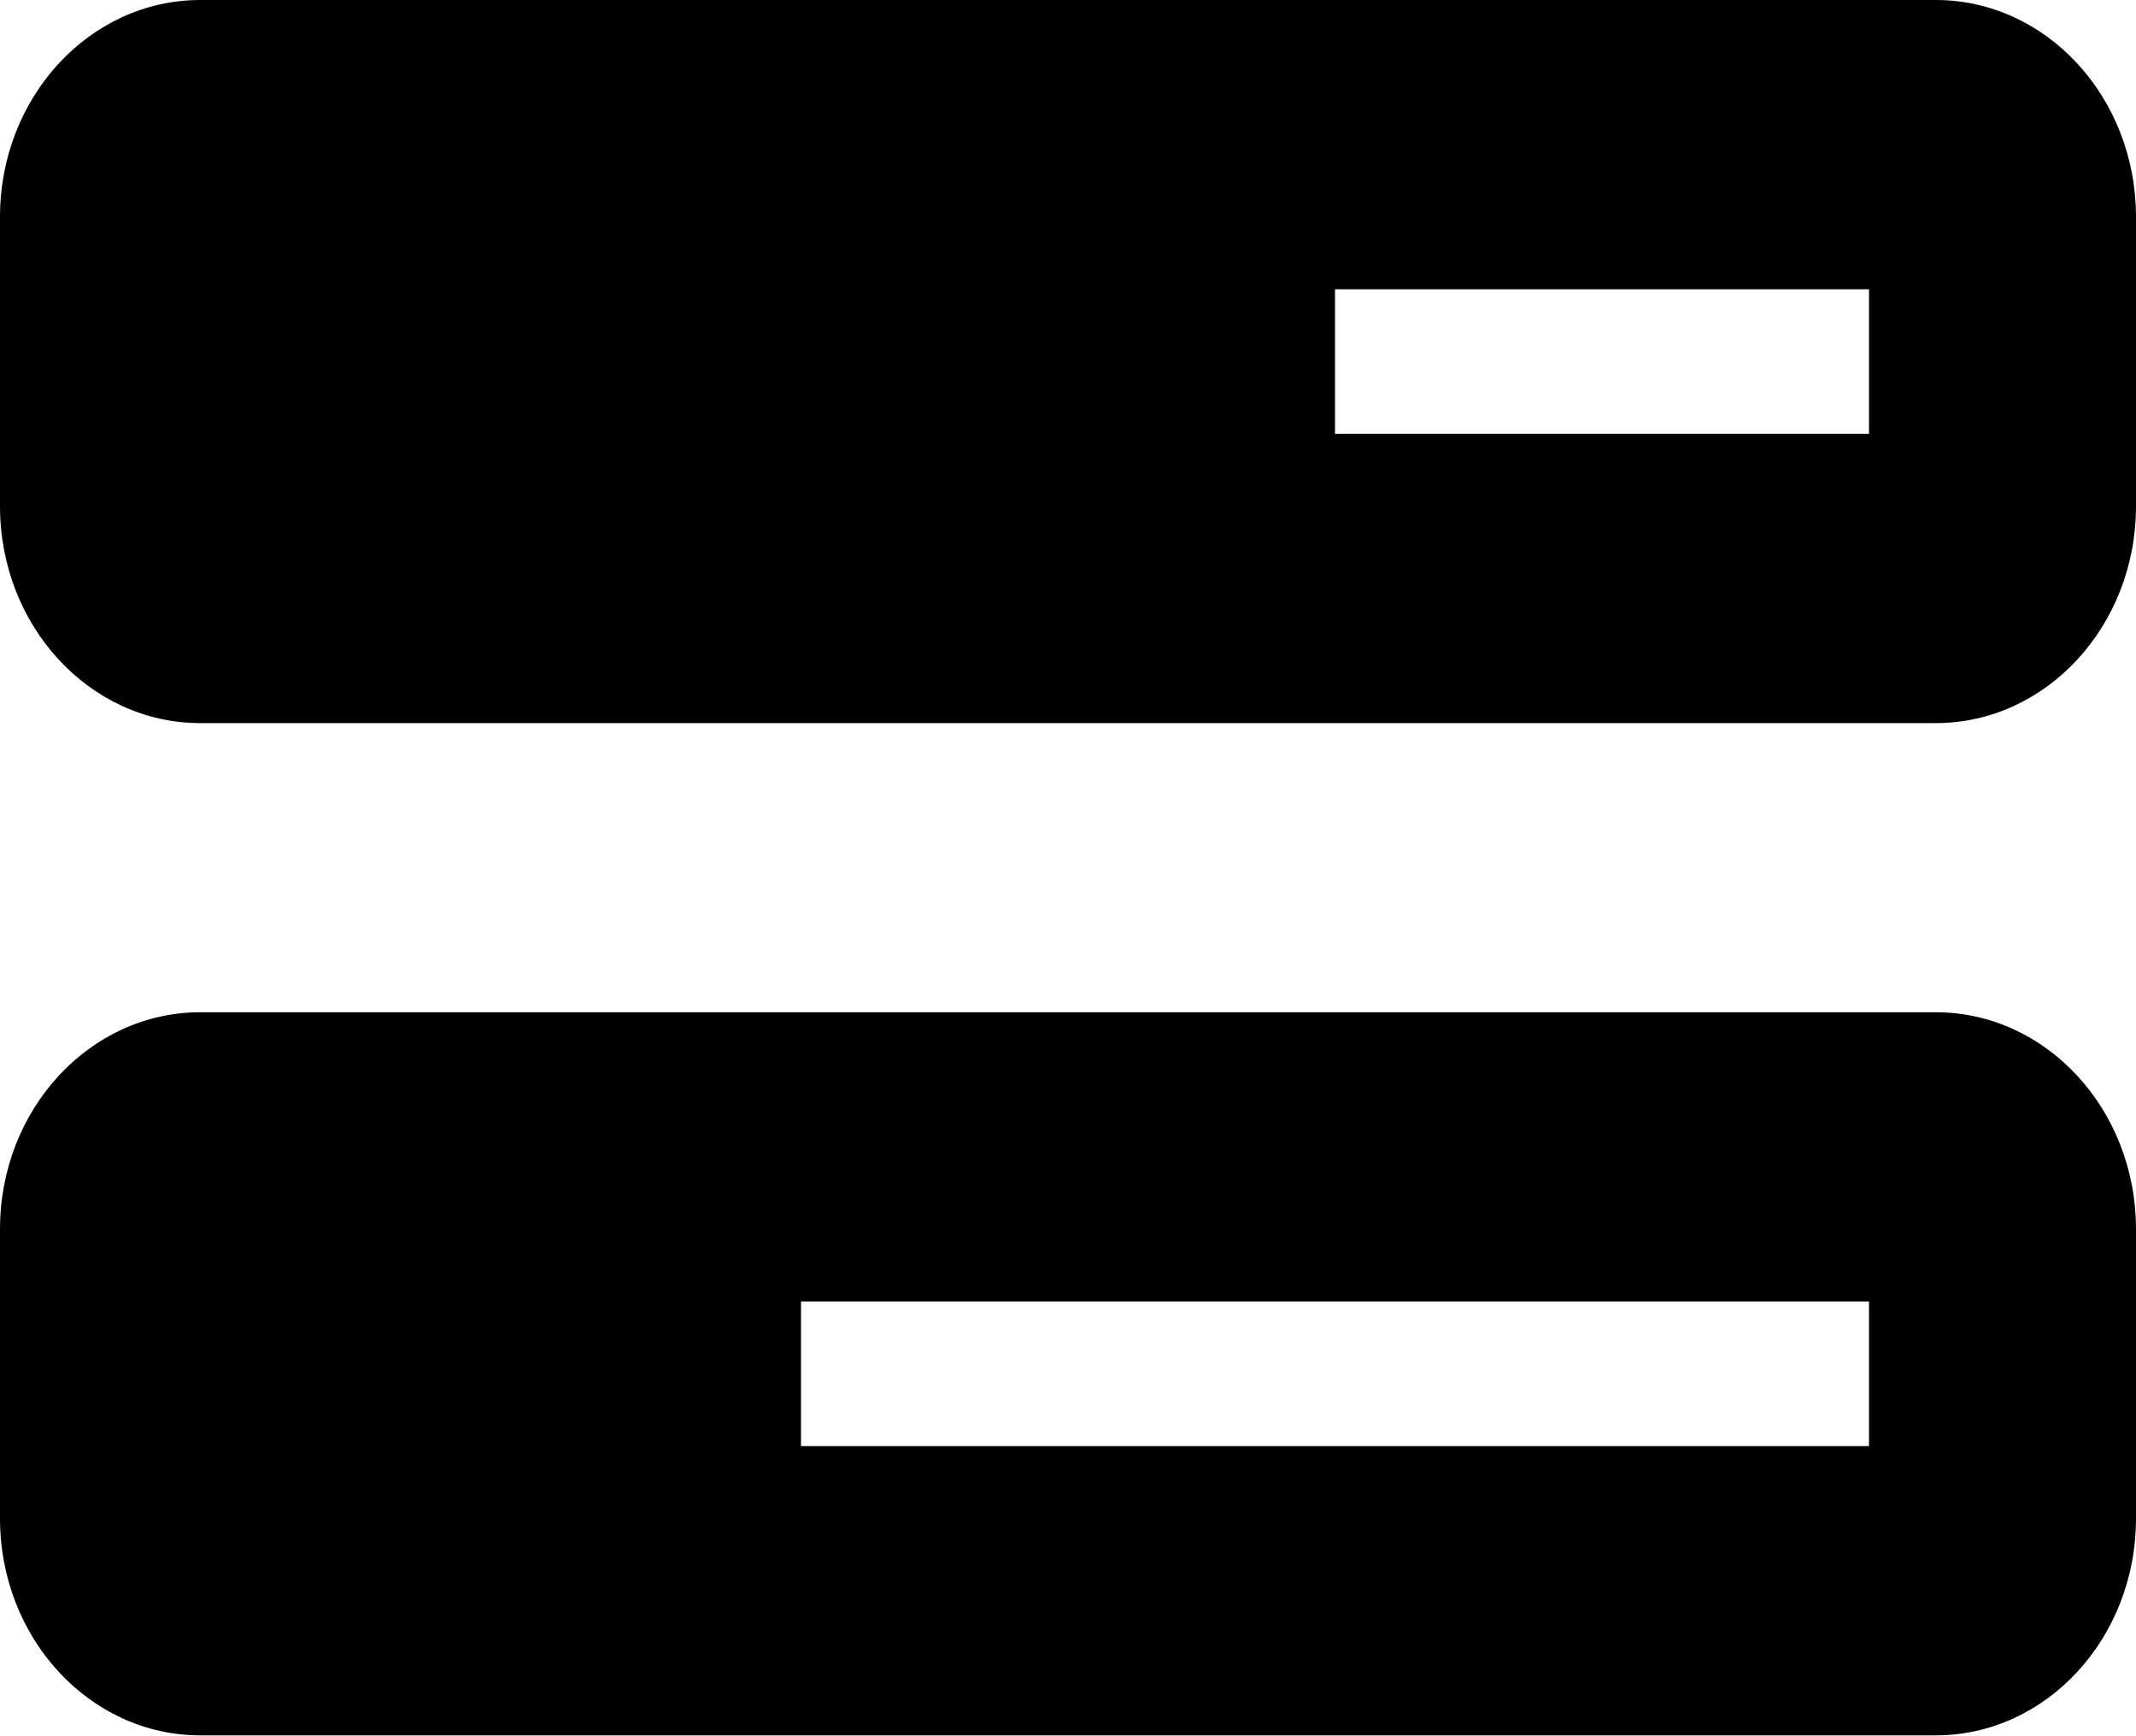
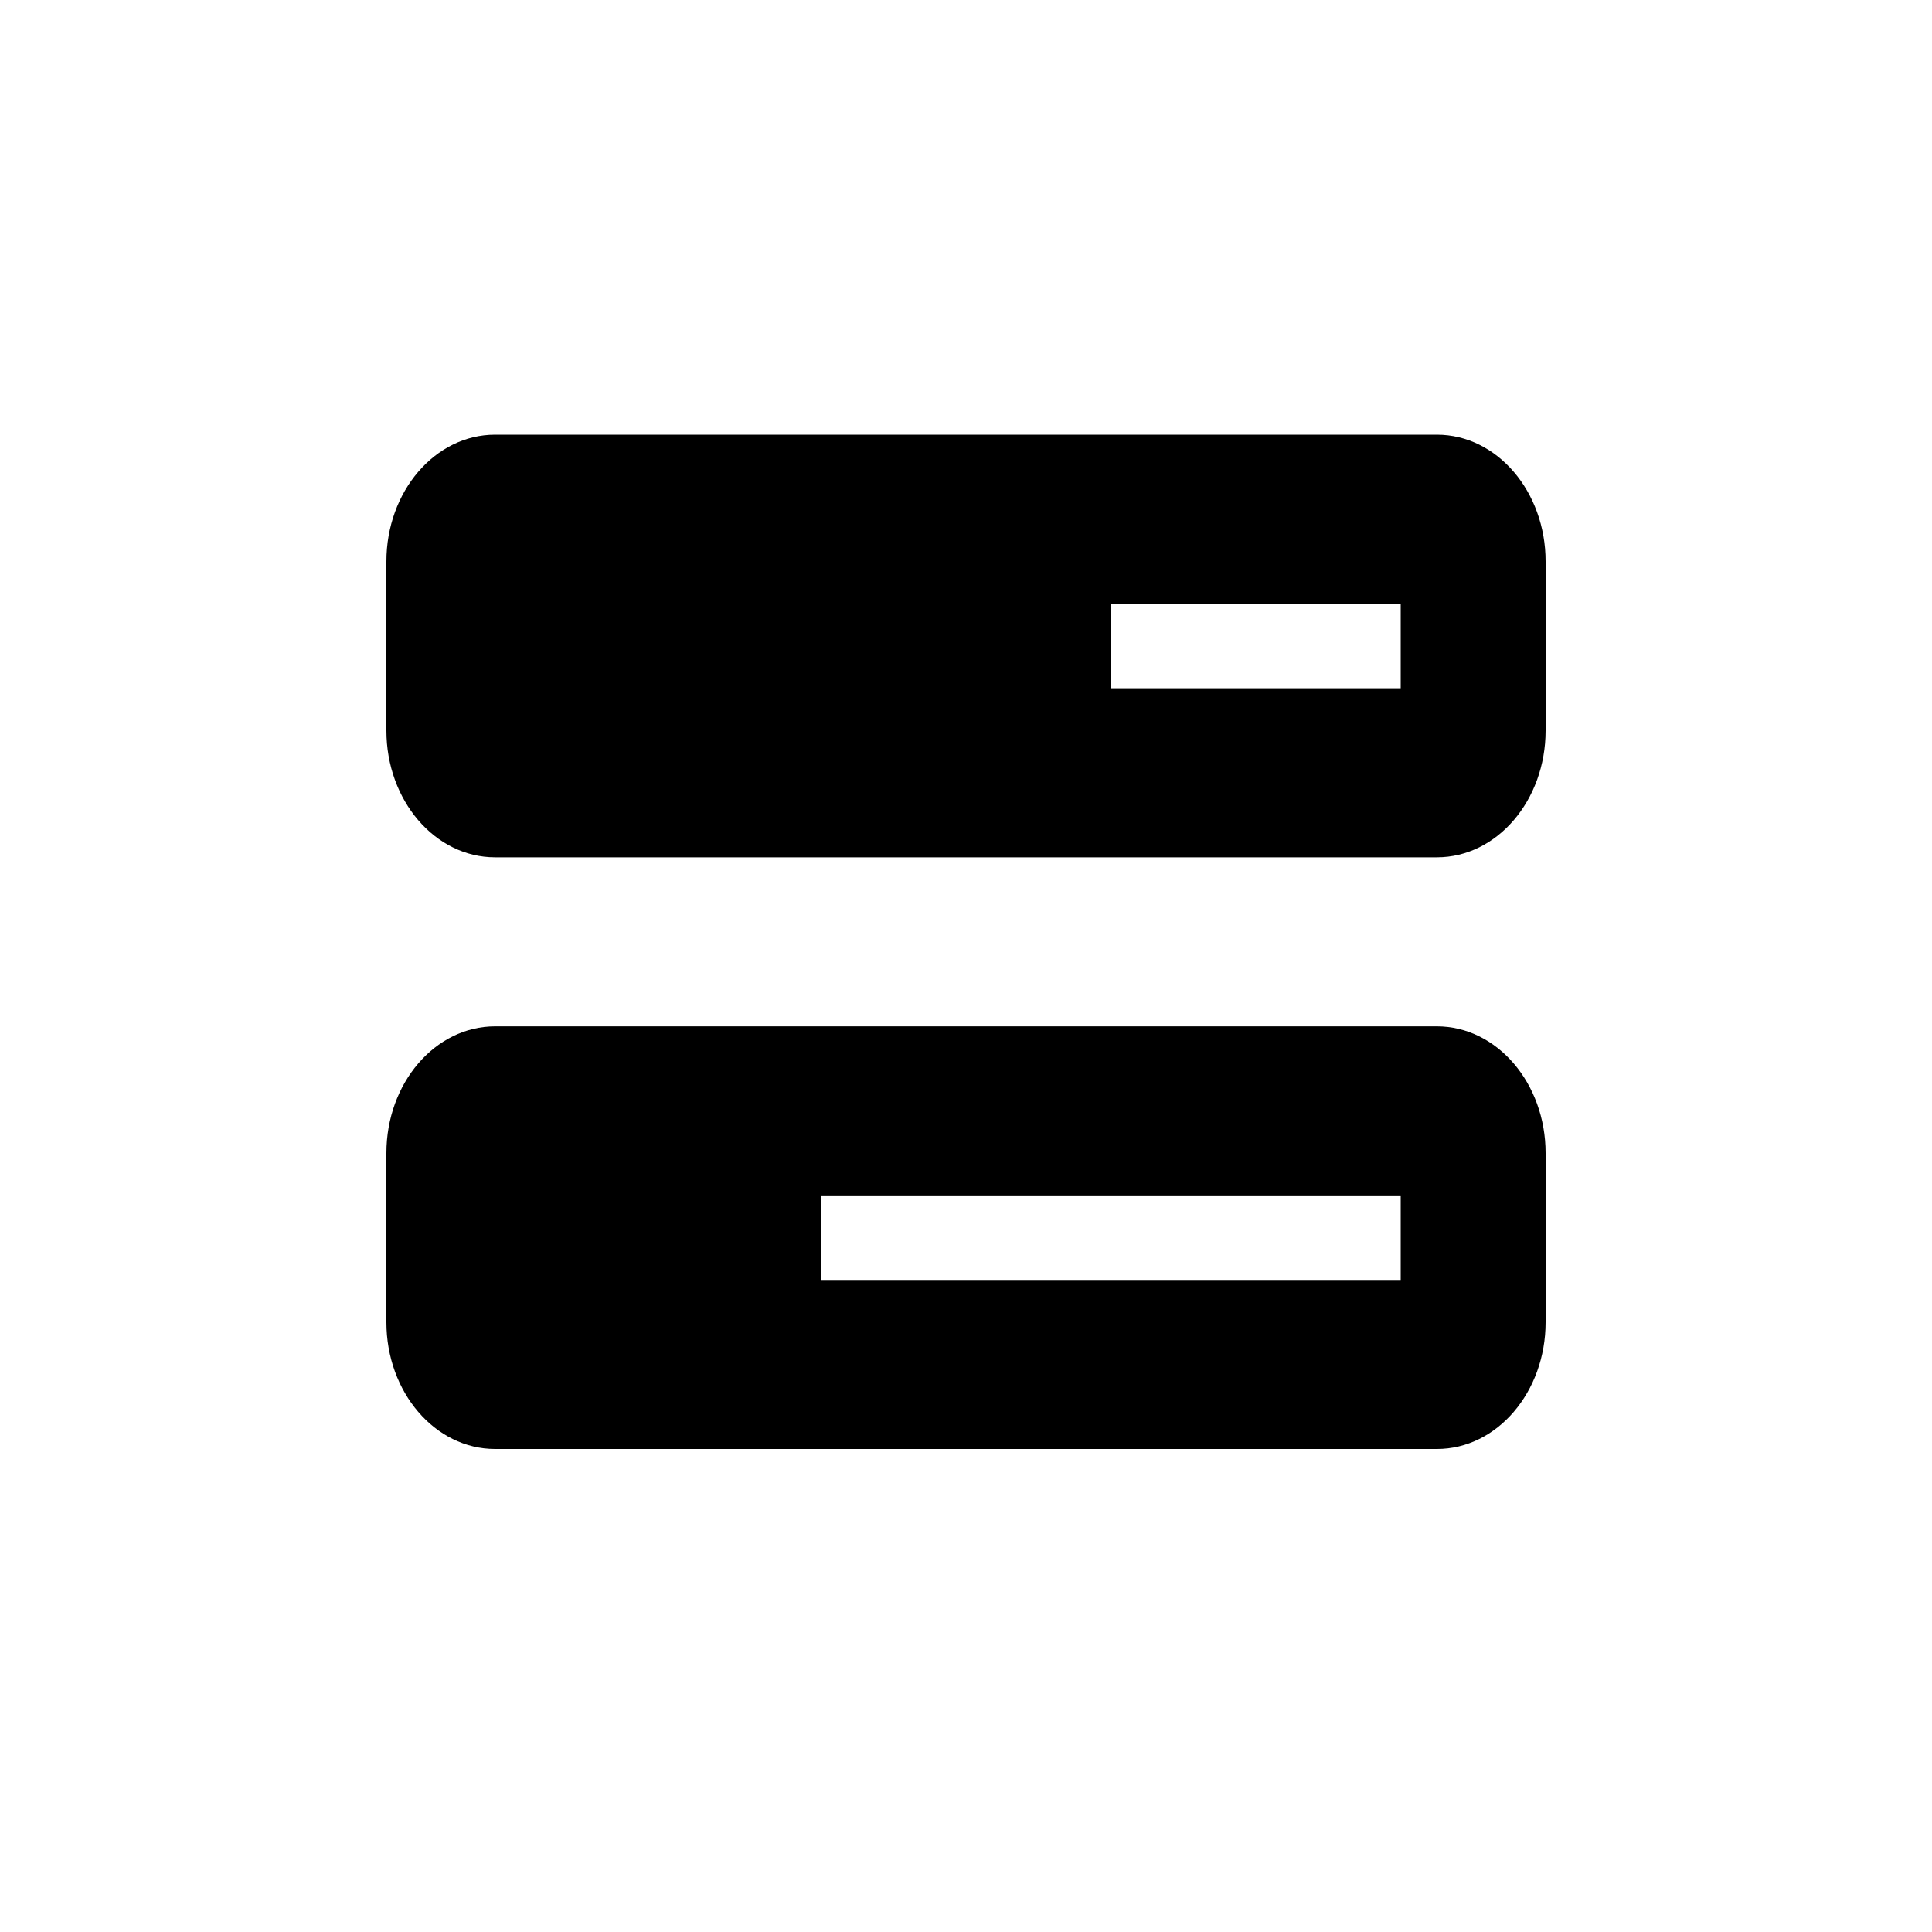
- <svg xmlns="http://www.w3.org/2000/svg" viewBox="0 0 16 13" fill="none">
-   <path d="M14.5 0C15.328 0 16 0.728 16 1.625V3.792C16 4.689 15.328 5.417 14.5 5.417H1.5C0.672 5.417 0 4.689 0 3.792V1.625C0 0.728 0.672 0 1.5 0H14.5ZM14 2.167H10V3.25H14V2.167ZM14.5 7.583C15.328 7.583 16 8.311 16 9.208V11.375C16 12.272 15.328 13 14.5 13H1.5C0.672 13 0 12.272 0 11.375V9.208C0 8.311 0.672 7.583 1.5 7.583H14.5ZM6 9.75V10.833H14V9.75H6Z" fill="currentColor" />
+ <svg xmlns="http://www.w3.org/2000/svg" viewBox="0 0 40 40" fill="none">
+   <path d="M29.75 9C30.992 9 32 10.175 32 11.625V15.125C32 16.574 30.992 17.75 29.75 17.75H10.25C9.007 17.75 8 16.574 8 15.125V11.625C8 10.175 9.007 9 10.25 9H29.75ZM29 12.5H23V14.25H29V12.5ZM29.75 21.25C30.992 21.25 32 22.426 32 23.875V27.375C32 28.824 30.992 30 29.75 30H10.25C9.007 30 8 28.824 8 27.375V23.875C8 22.426 9.007 21.25 10.25 21.25H29.75ZM17 24.75V26.5H29V24.75H17Z" fill="currentColor" />
</svg>
